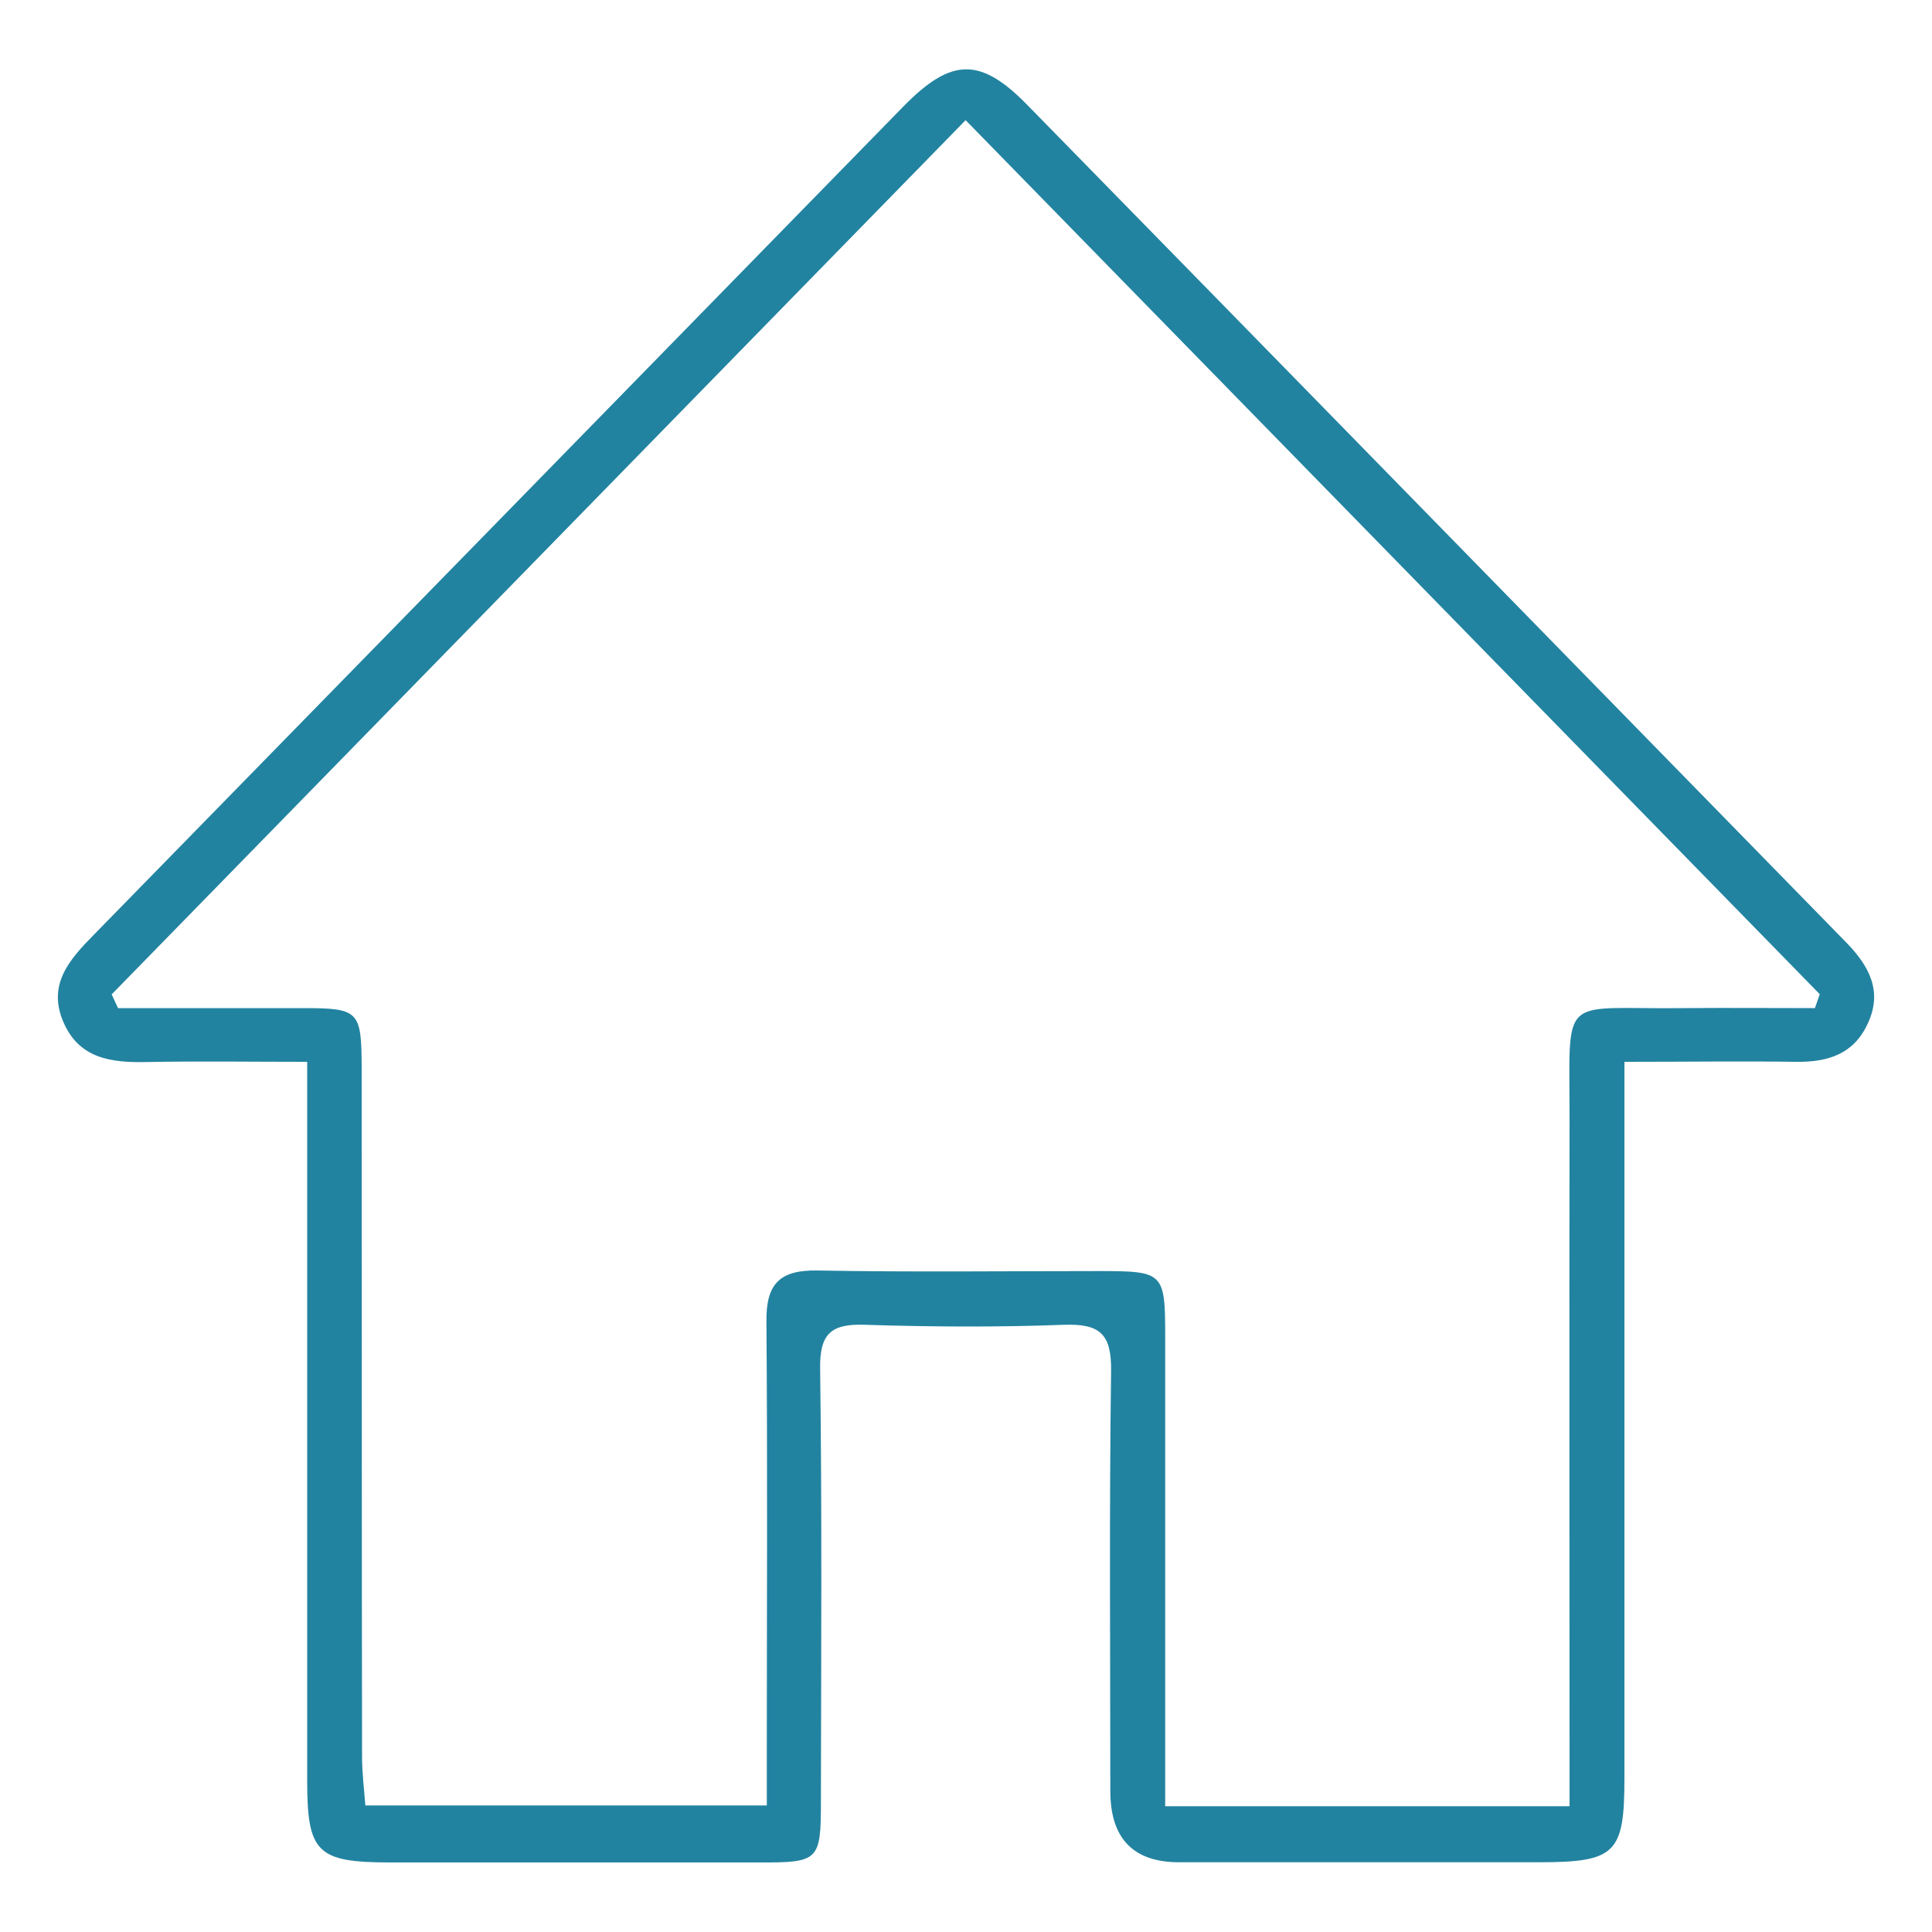
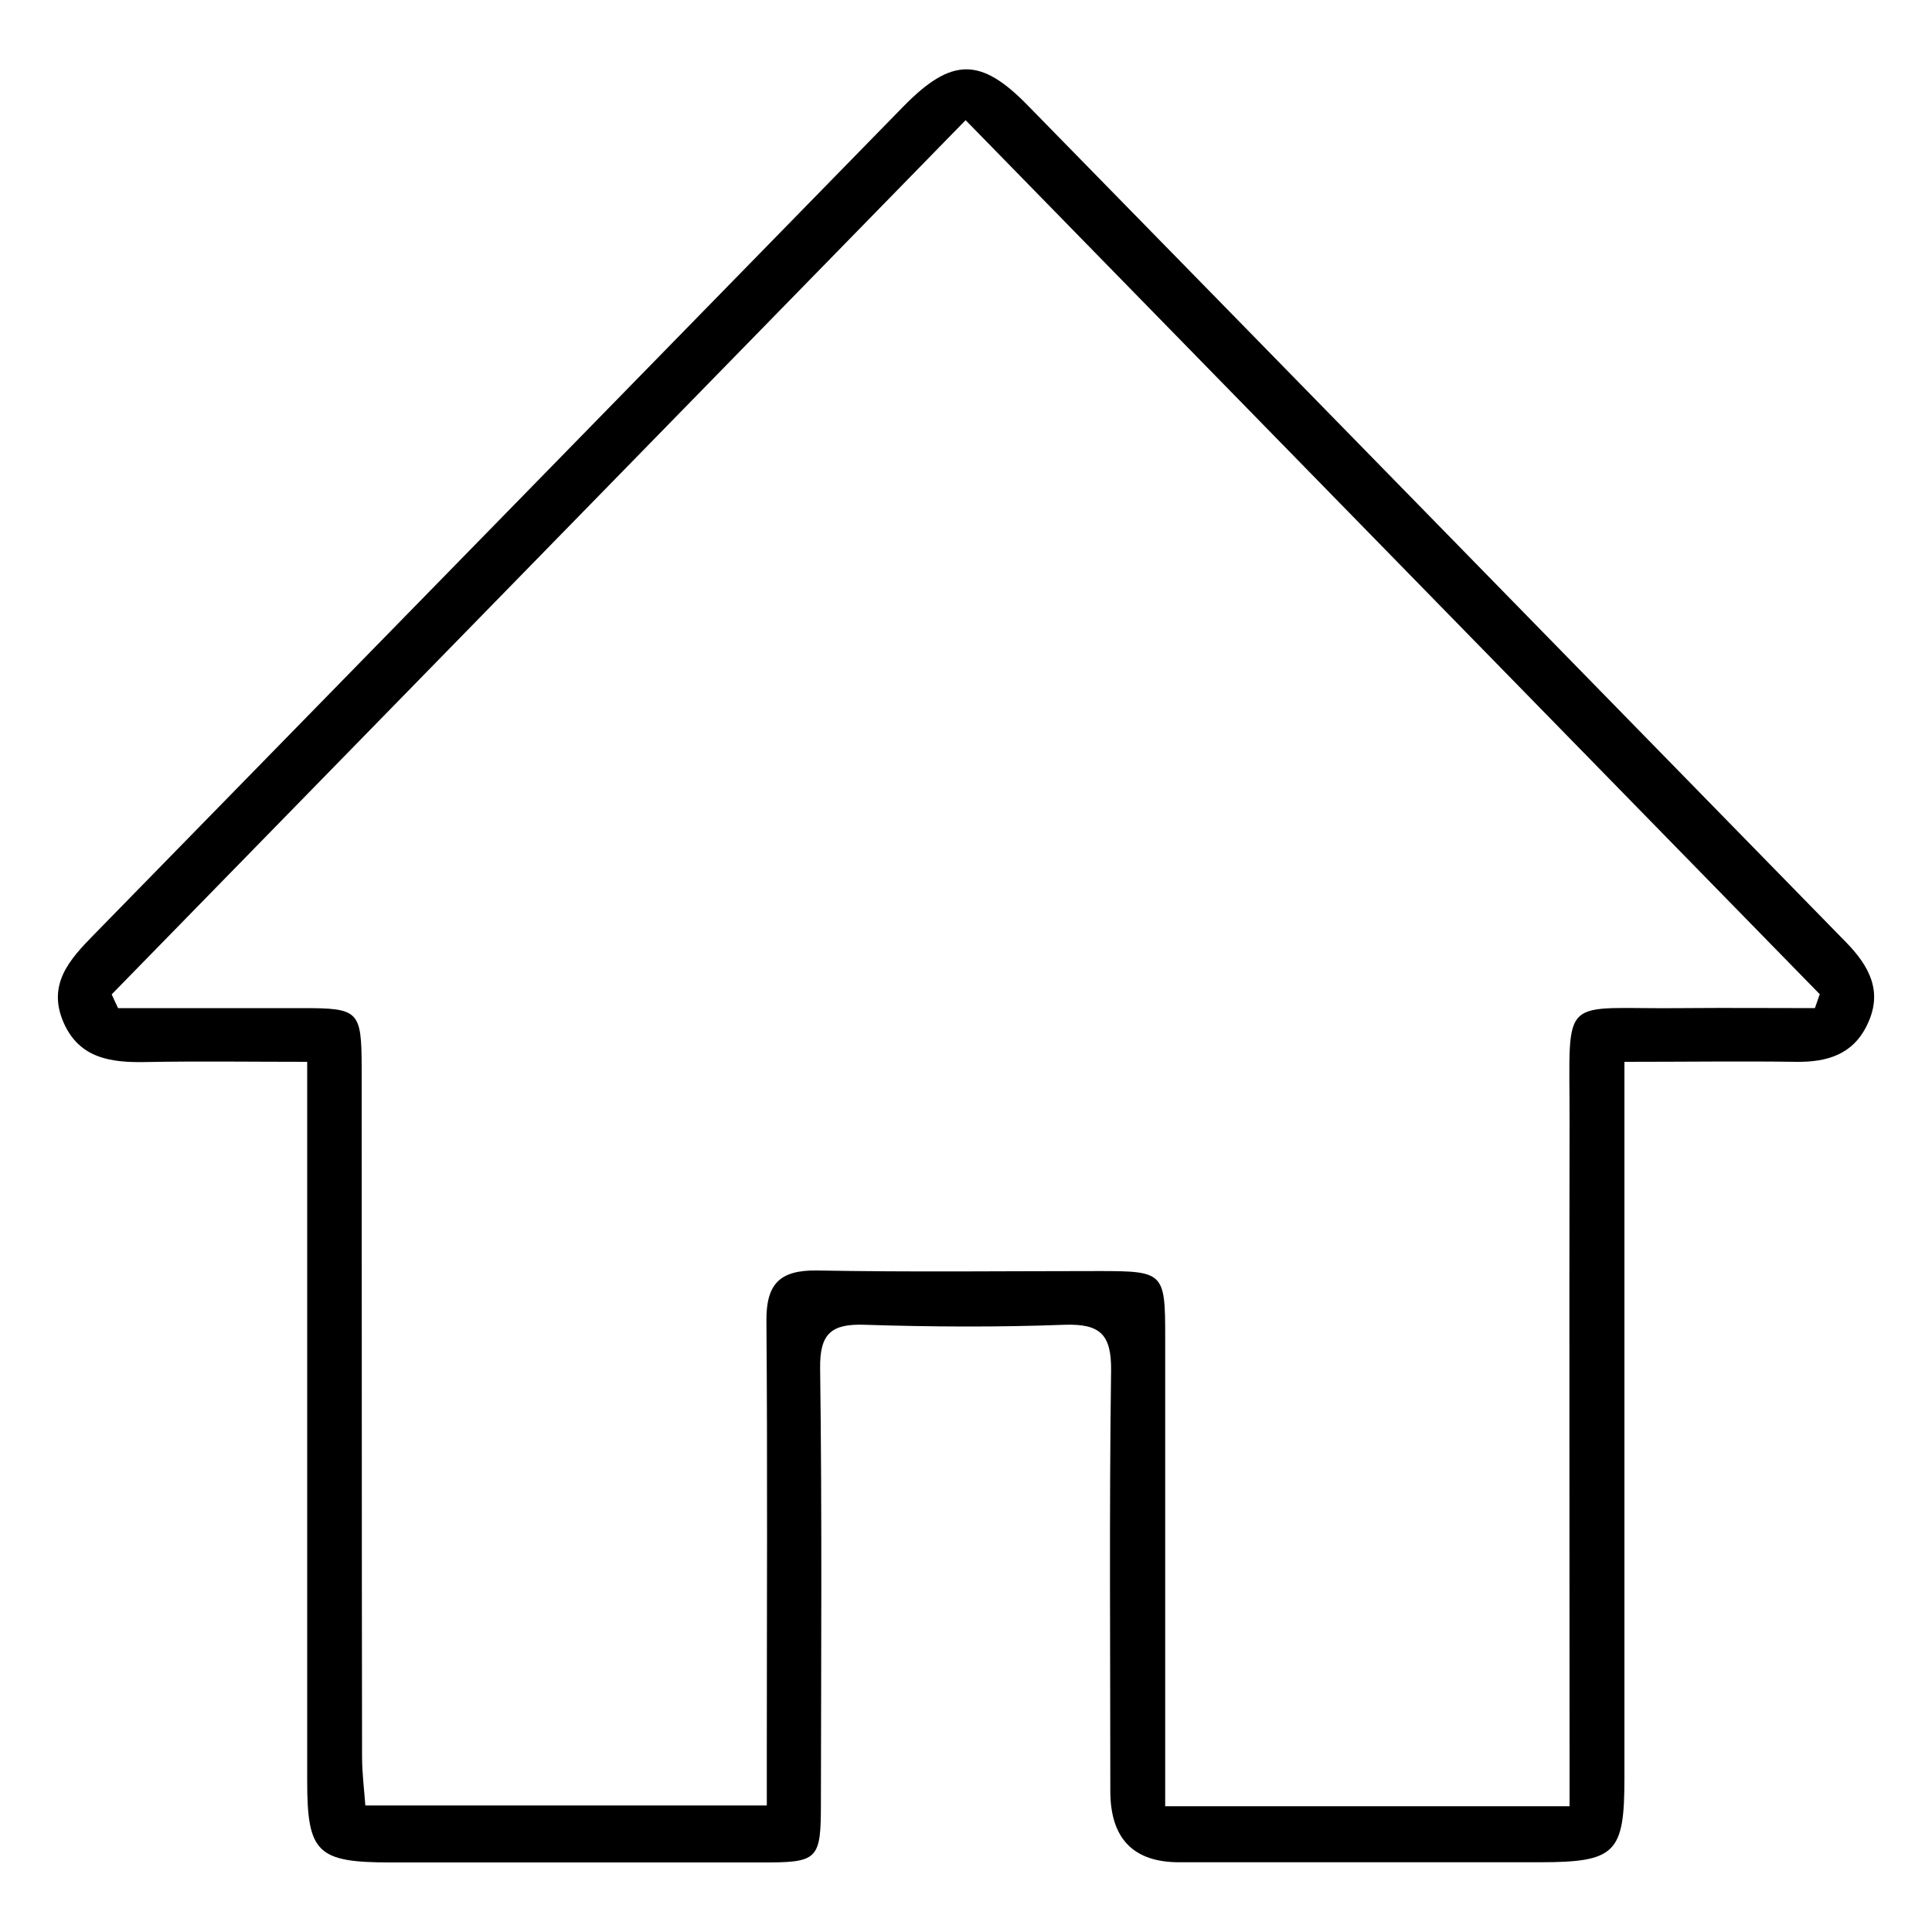
<svg xmlns="http://www.w3.org/2000/svg" id="Layer_2" data-name="Layer 2" viewBox="0 0 100 100">
-   <defs>
-     <style>
-       .cls-1 {
-         fill: none;
-       }
- 
-       .cls-2 {
-         fill: #2283a0;
-         fill-rule: evenodd;
-       }
-     </style>
-   </defs>
  <g id="Layer_1-2" data-name="Layer 1">
-     <g>
-       <rect class="cls-1" width="100" height="100" />
-       <path class="cls-2" d="m84.08,54.96v2.95c0,11.38,0,22.75,0,34.13,0,3.89-.45,4.35-4.42,4.35-6.21,0-12.42,0-18.63,0q-3.55,0-3.56-3.67c0-7.26-.06-14.52.04-21.78.02-1.89-.58-2.43-2.42-2.37-3.44.13-6.89.11-10.33,0-1.73-.06-2.34.45-2.31,2.27.1,7.48.05,14.97.04,22.45,0,3.01-.12,3.12-3.18,3.11-6.37,0-12.73,0-19.09,0-3.81,0-4.32-.5-4.32-4.23v-37.21c-2.85,0-5.57-.04-8.3.01-1.82.04-3.5-.16-4.32-2.07-.84-1.96.33-3.25,1.58-4.52,13.97-14.28,27.93-28.58,41.9-42.87,2.48-2.53,3.98-2.57,6.42-.07,14.13,14.43,28.25,28.89,42.37,43.33,1.18,1.21,1.92,2.52,1.12,4.22-.73,1.58-2.07,1.99-3.7,1.97-2.83-.04-5.67,0-8.89,0Zm-23.78,38.53h20.94v-2.68c0-10.92-.02-21.85,0-32.78.01-6.74-.6-5.77,5.89-5.85,2.27-.02,4.54,0,6.81,0,.08-.24.17-.48.25-.72-14.7-15.04-29.4-30.08-44.21-45.24-14.92,15.27-29.56,30.27-44.2,45.25.11.24.22.48.33.71,3.19,0,6.37,0,9.56,0,2.89,0,3.04.13,3.05,3.04.01,11.9,0,23.81.02,35.7,0,.86.11,1.71.17,2.53h20.78v-2.82c0-7.41.04-14.82-.02-22.24-.02-1.93.68-2.66,2.63-2.63,4.86.09,9.73.03,14.59.03,3.34,0,3.42.07,3.42,3.38v24.3Z" />
-     </g>
+     <path class="cls-2" d="m84.08,54.96v2.95c0,11.38,0,22.75,0,34.13,0,3.89-.45,4.35-4.42,4.35-6.21,0-12.42,0-18.63,0q-3.55,0-3.56-3.67c0-7.26-.06-14.52.04-21.78.02-1.89-.58-2.43-2.42-2.37-3.44.13-6.89.11-10.33,0-1.73-.06-2.34.45-2.31,2.27.1,7.48.05,14.97.04,22.45,0,3.01-.12,3.12-3.18,3.11-6.37,0-12.73,0-19.09,0-3.81,0-4.32-.5-4.32-4.23v-37.21c-2.85,0-5.57-.04-8.3.01-1.82.04-3.5-.16-4.32-2.07-.84-1.96.33-3.25,1.58-4.52,13.97-14.28,27.93-28.58,41.9-42.87,2.48-2.53,3.98-2.57,6.42-.07,14.13,14.43,28.25,28.89,42.37,43.33,1.18,1.21,1.92,2.52,1.12,4.22-.73,1.58-2.07,1.99-3.7,1.97-2.83-.04-5.67,0-8.89,0Zm-23.78,38.53h20.94v-2.68c0-10.92-.02-21.85,0-32.78.01-6.74-.6-5.77,5.89-5.85,2.27-.02,4.54,0,6.81,0,.08-.24.17-.48.25-.72-14.7-15.04-29.4-30.08-44.21-45.24-14.92,15.27-29.56,30.27-44.2,45.25.11.24.22.48.33.71,3.19,0,6.37,0,9.56,0,2.89,0,3.04.13,3.05,3.04.01,11.9,0,23.81.02,35.7,0,.86.11,1.71.17,2.53h20.78v-2.82c0-7.41.04-14.82-.02-22.24-.02-1.93.68-2.66,2.63-2.63,4.86.09,9.73.03,14.59.03,3.34,0,3.42.07,3.42,3.38v24.3Z" />
  </g>
</svg>
